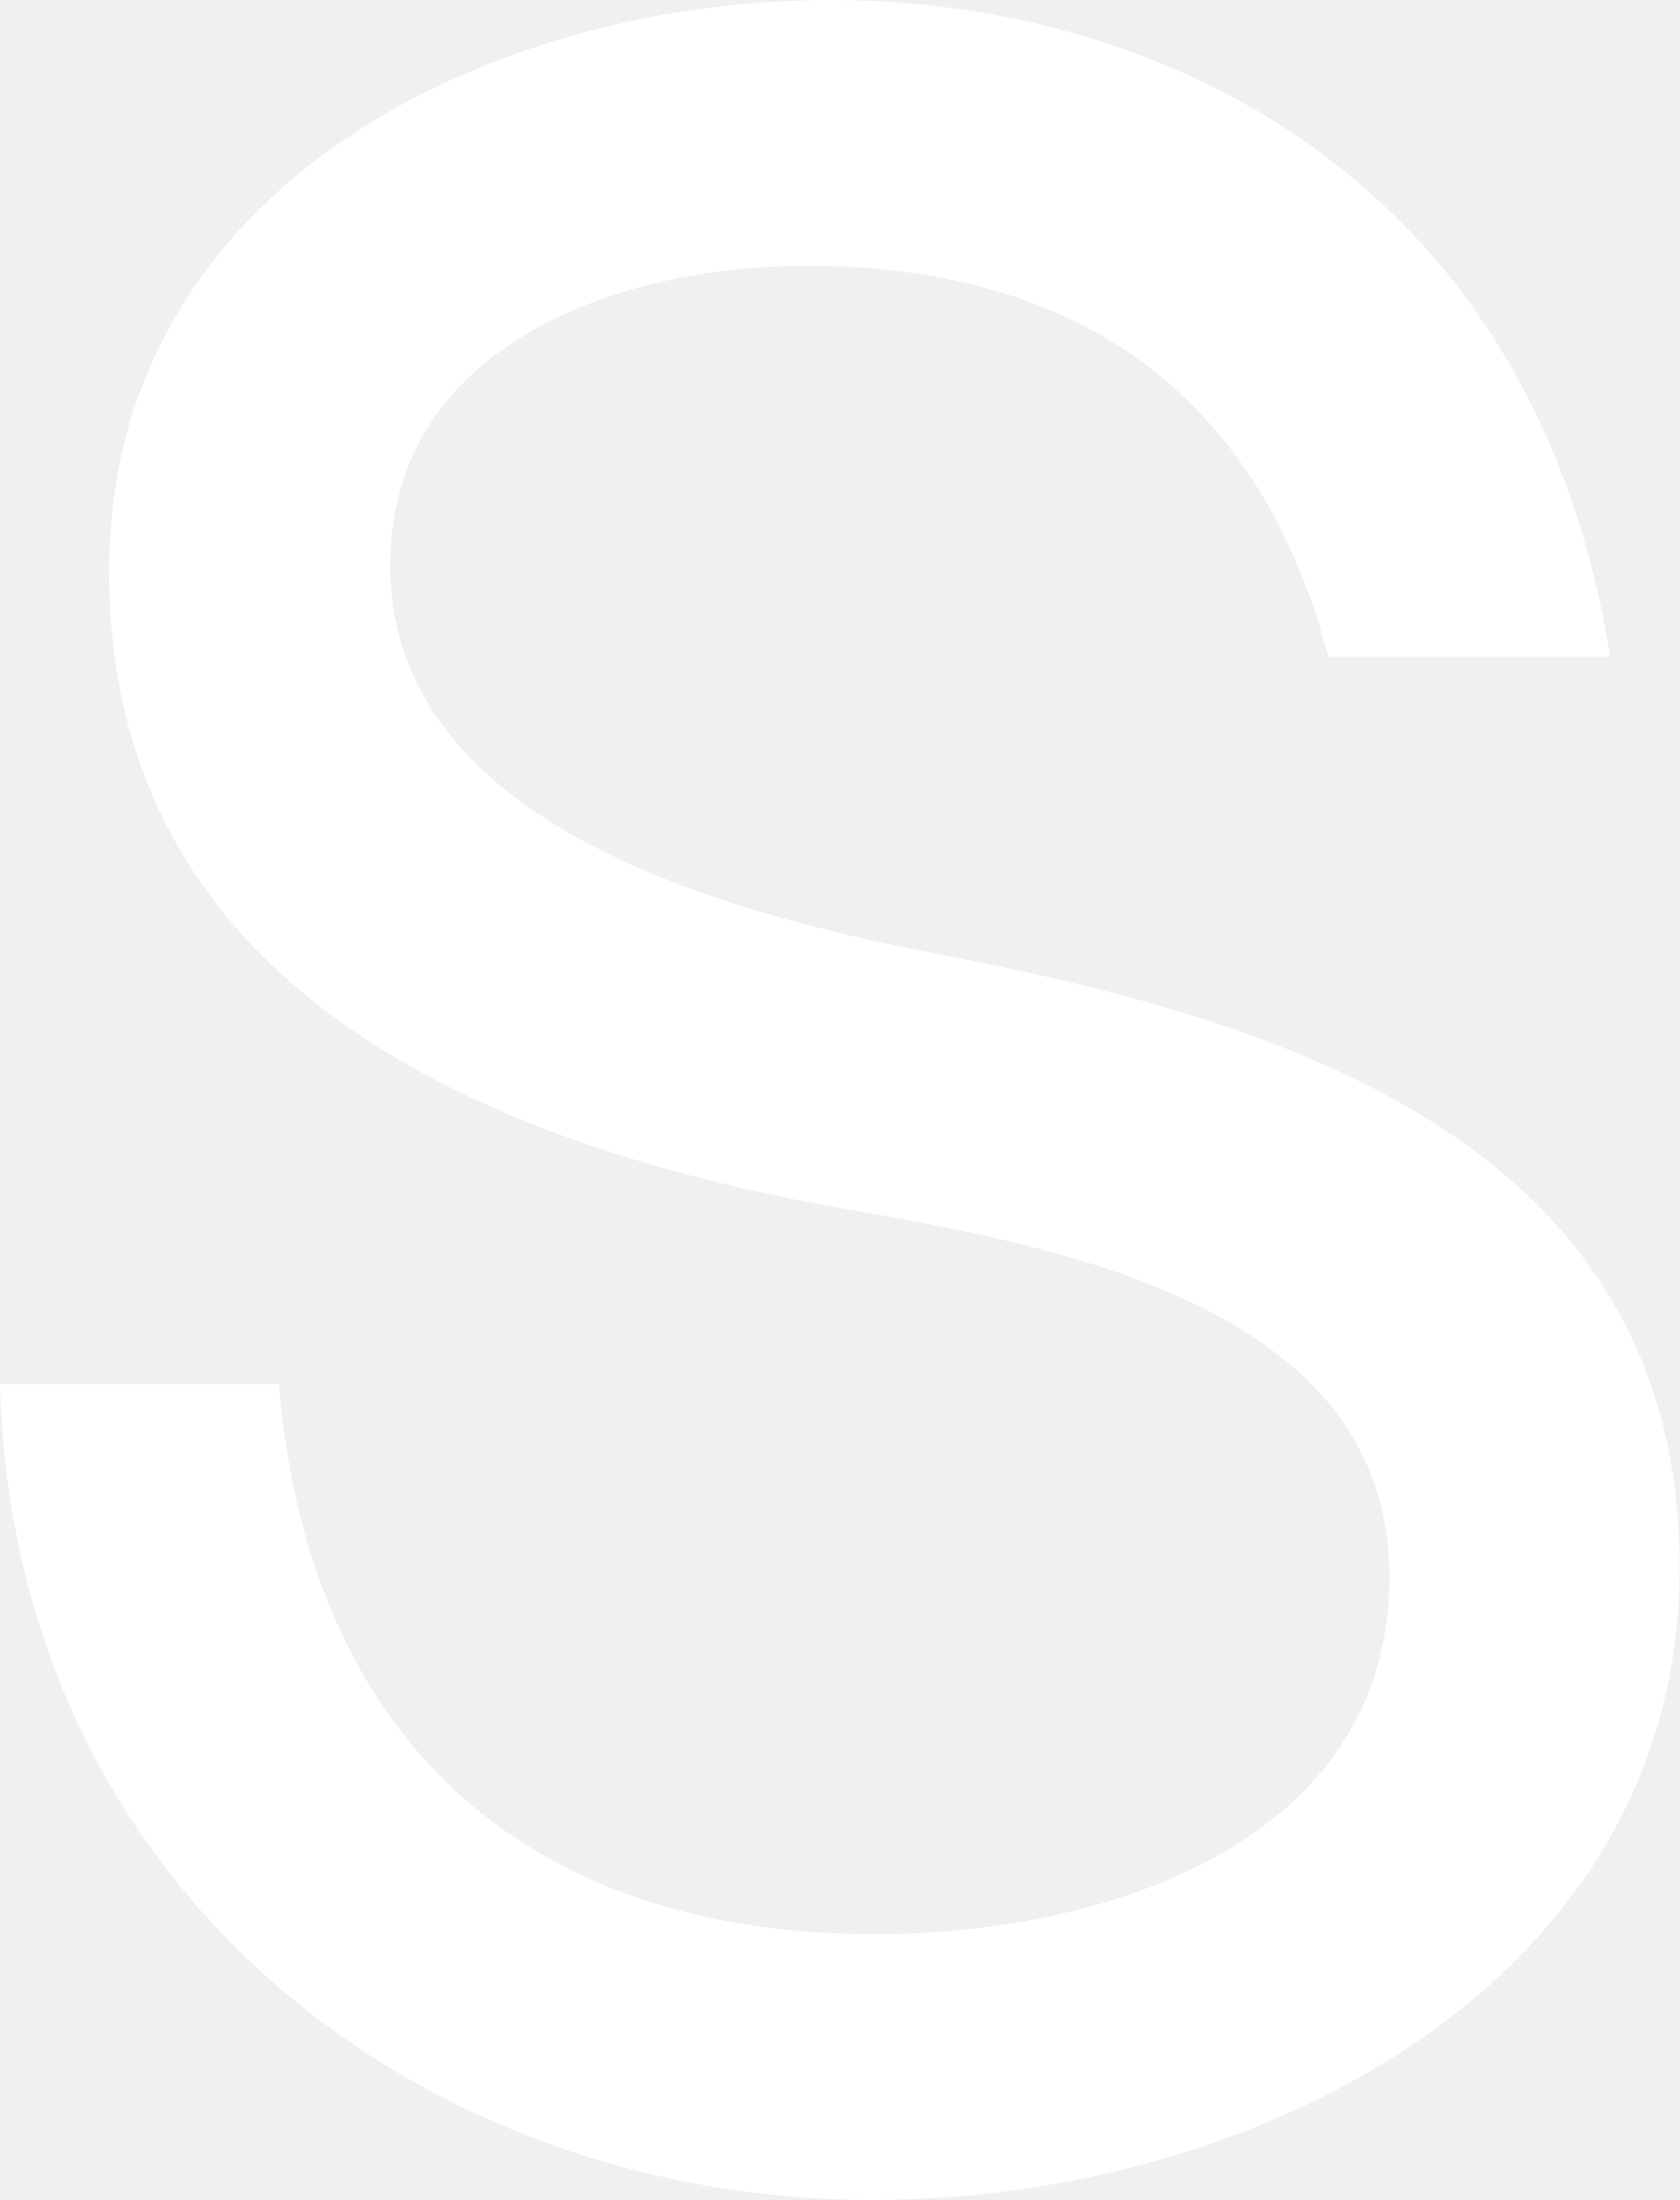
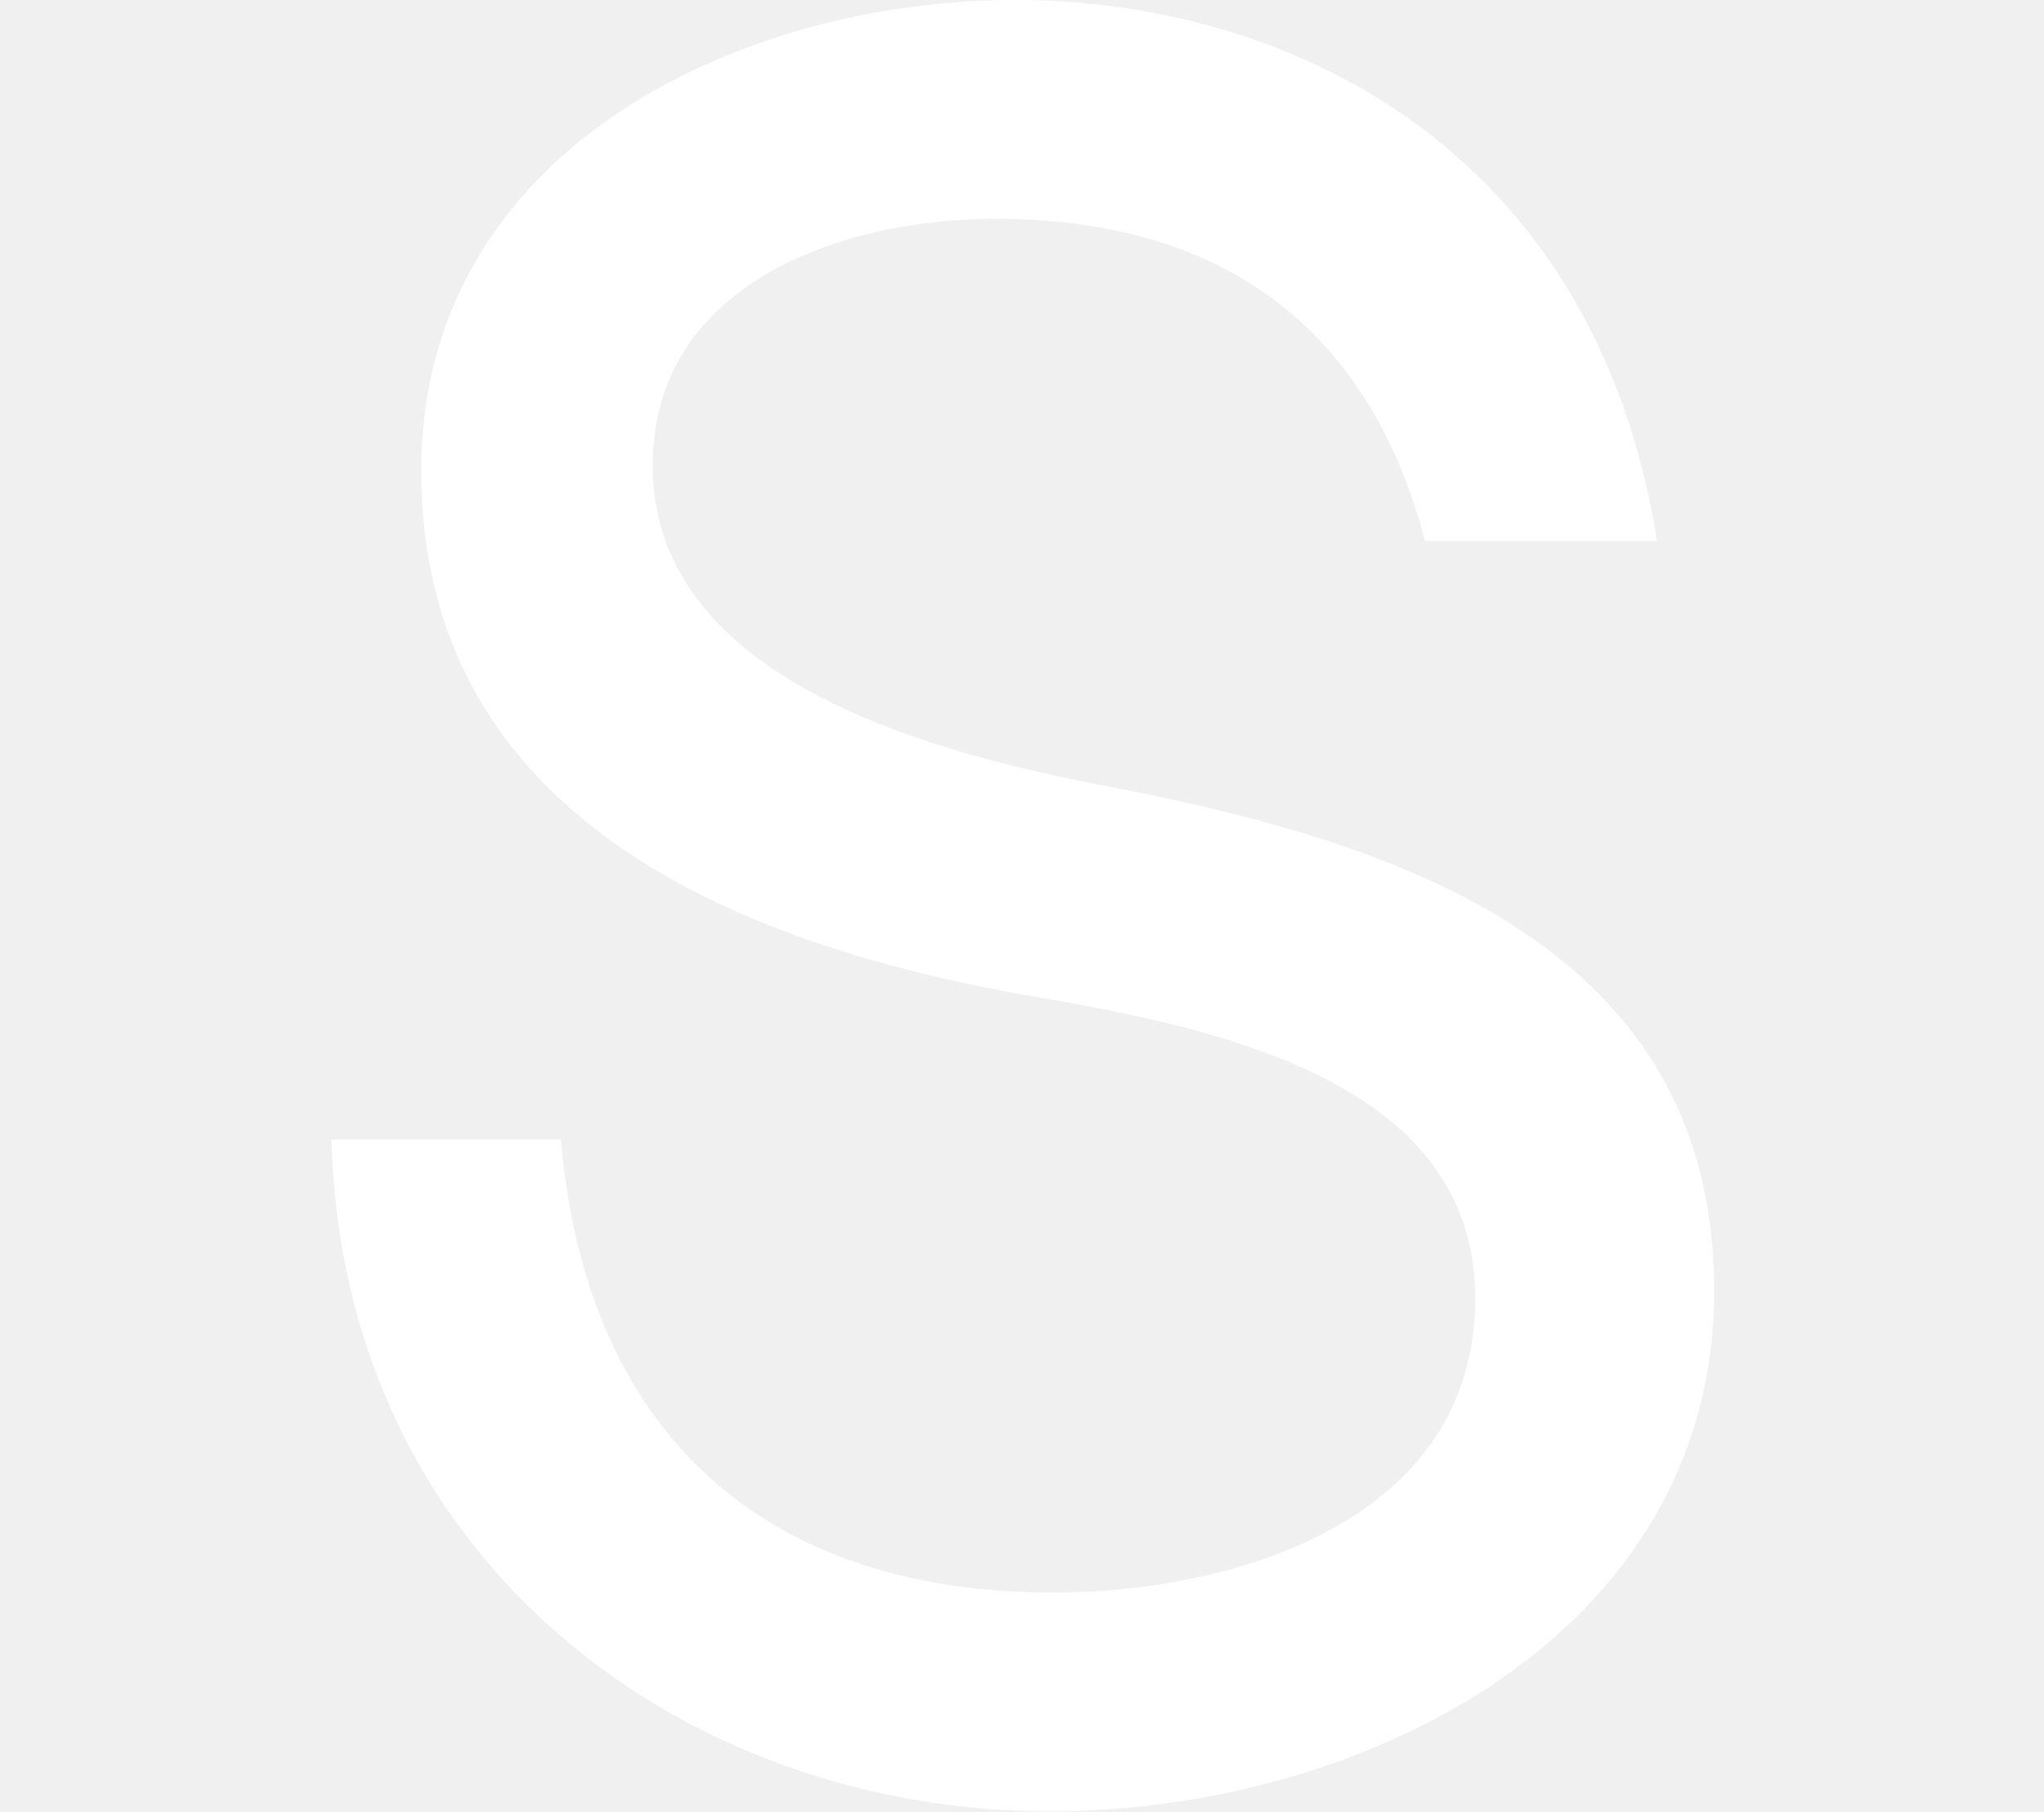
- <svg xmlns="http://www.w3.org/2000/svg" width="100.119" height="131.141" viewBox="0 0 100.119 131.141">
-   <path id="S" d="M1642.39,420.12c-4.19-15.85-15.12-23.31-31.15-23.31-11.11,0-24.77,4.74-24.77,17.85,0,15.85,20.95,20.95,33.33,23.32,20.76,4.01,43.53,11.48,43.53,36.43s-25.5,37.7-48.09,37.7c-26.59,0-51.21-18.21-52.03-48.63h16.62c1.77,20.95,14.47,32.79,35.6,32.79,13.3,0,30.6-5.28,30.6-21.31s-19.49-19.67-32.06-21.86c-29.51-5.1-44.26-17.85-44.26-38.07,0-23.13,22.95-34.06,42.99-34.06s42.01,10.93,46.49,39.16h-16.8Z" transform="translate(-1563.211 -380.97)" fill="#fff" />
+ <svg xmlns="http://www.w3.org/2000/svg" width="148" height="131.141" viewBox="0 0 148 131.141">
+   <g id="S" transform="translate(19567 -12687)">
+     <path id="S-2" data-name="S" d="M1642.39,420.12c-4.19-15.85-15.12-23.31-31.15-23.31-11.11,0-24.77,4.74-24.77,17.85,0,15.85,20.95,20.95,33.33,23.32,20.76,4.01,43.53,11.48,43.53,36.43s-25.5,37.7-48.09,37.7c-26.59,0-51.21-18.21-52.03-48.63h16.62c1.77,20.95,14.47,32.79,35.6,32.79,13.3,0,30.6-5.28,30.6-21.31s-19.49-19.67-32.06-21.86c-29.51-5.1-44.26-17.85-44.26-38.07,0-23.13,22.95-34.06,42.99-34.06s42.01,10.93,46.49,39.16h-16.8Z" transform="translate(-21106.211 12306.03)" fill="#fff" />
+     <rect id="Rectangle_861" data-name="Rectangle 861" width="148" height="129" transform="translate(-19567 12688)" fill="none" />
+   </g>
</svg>
